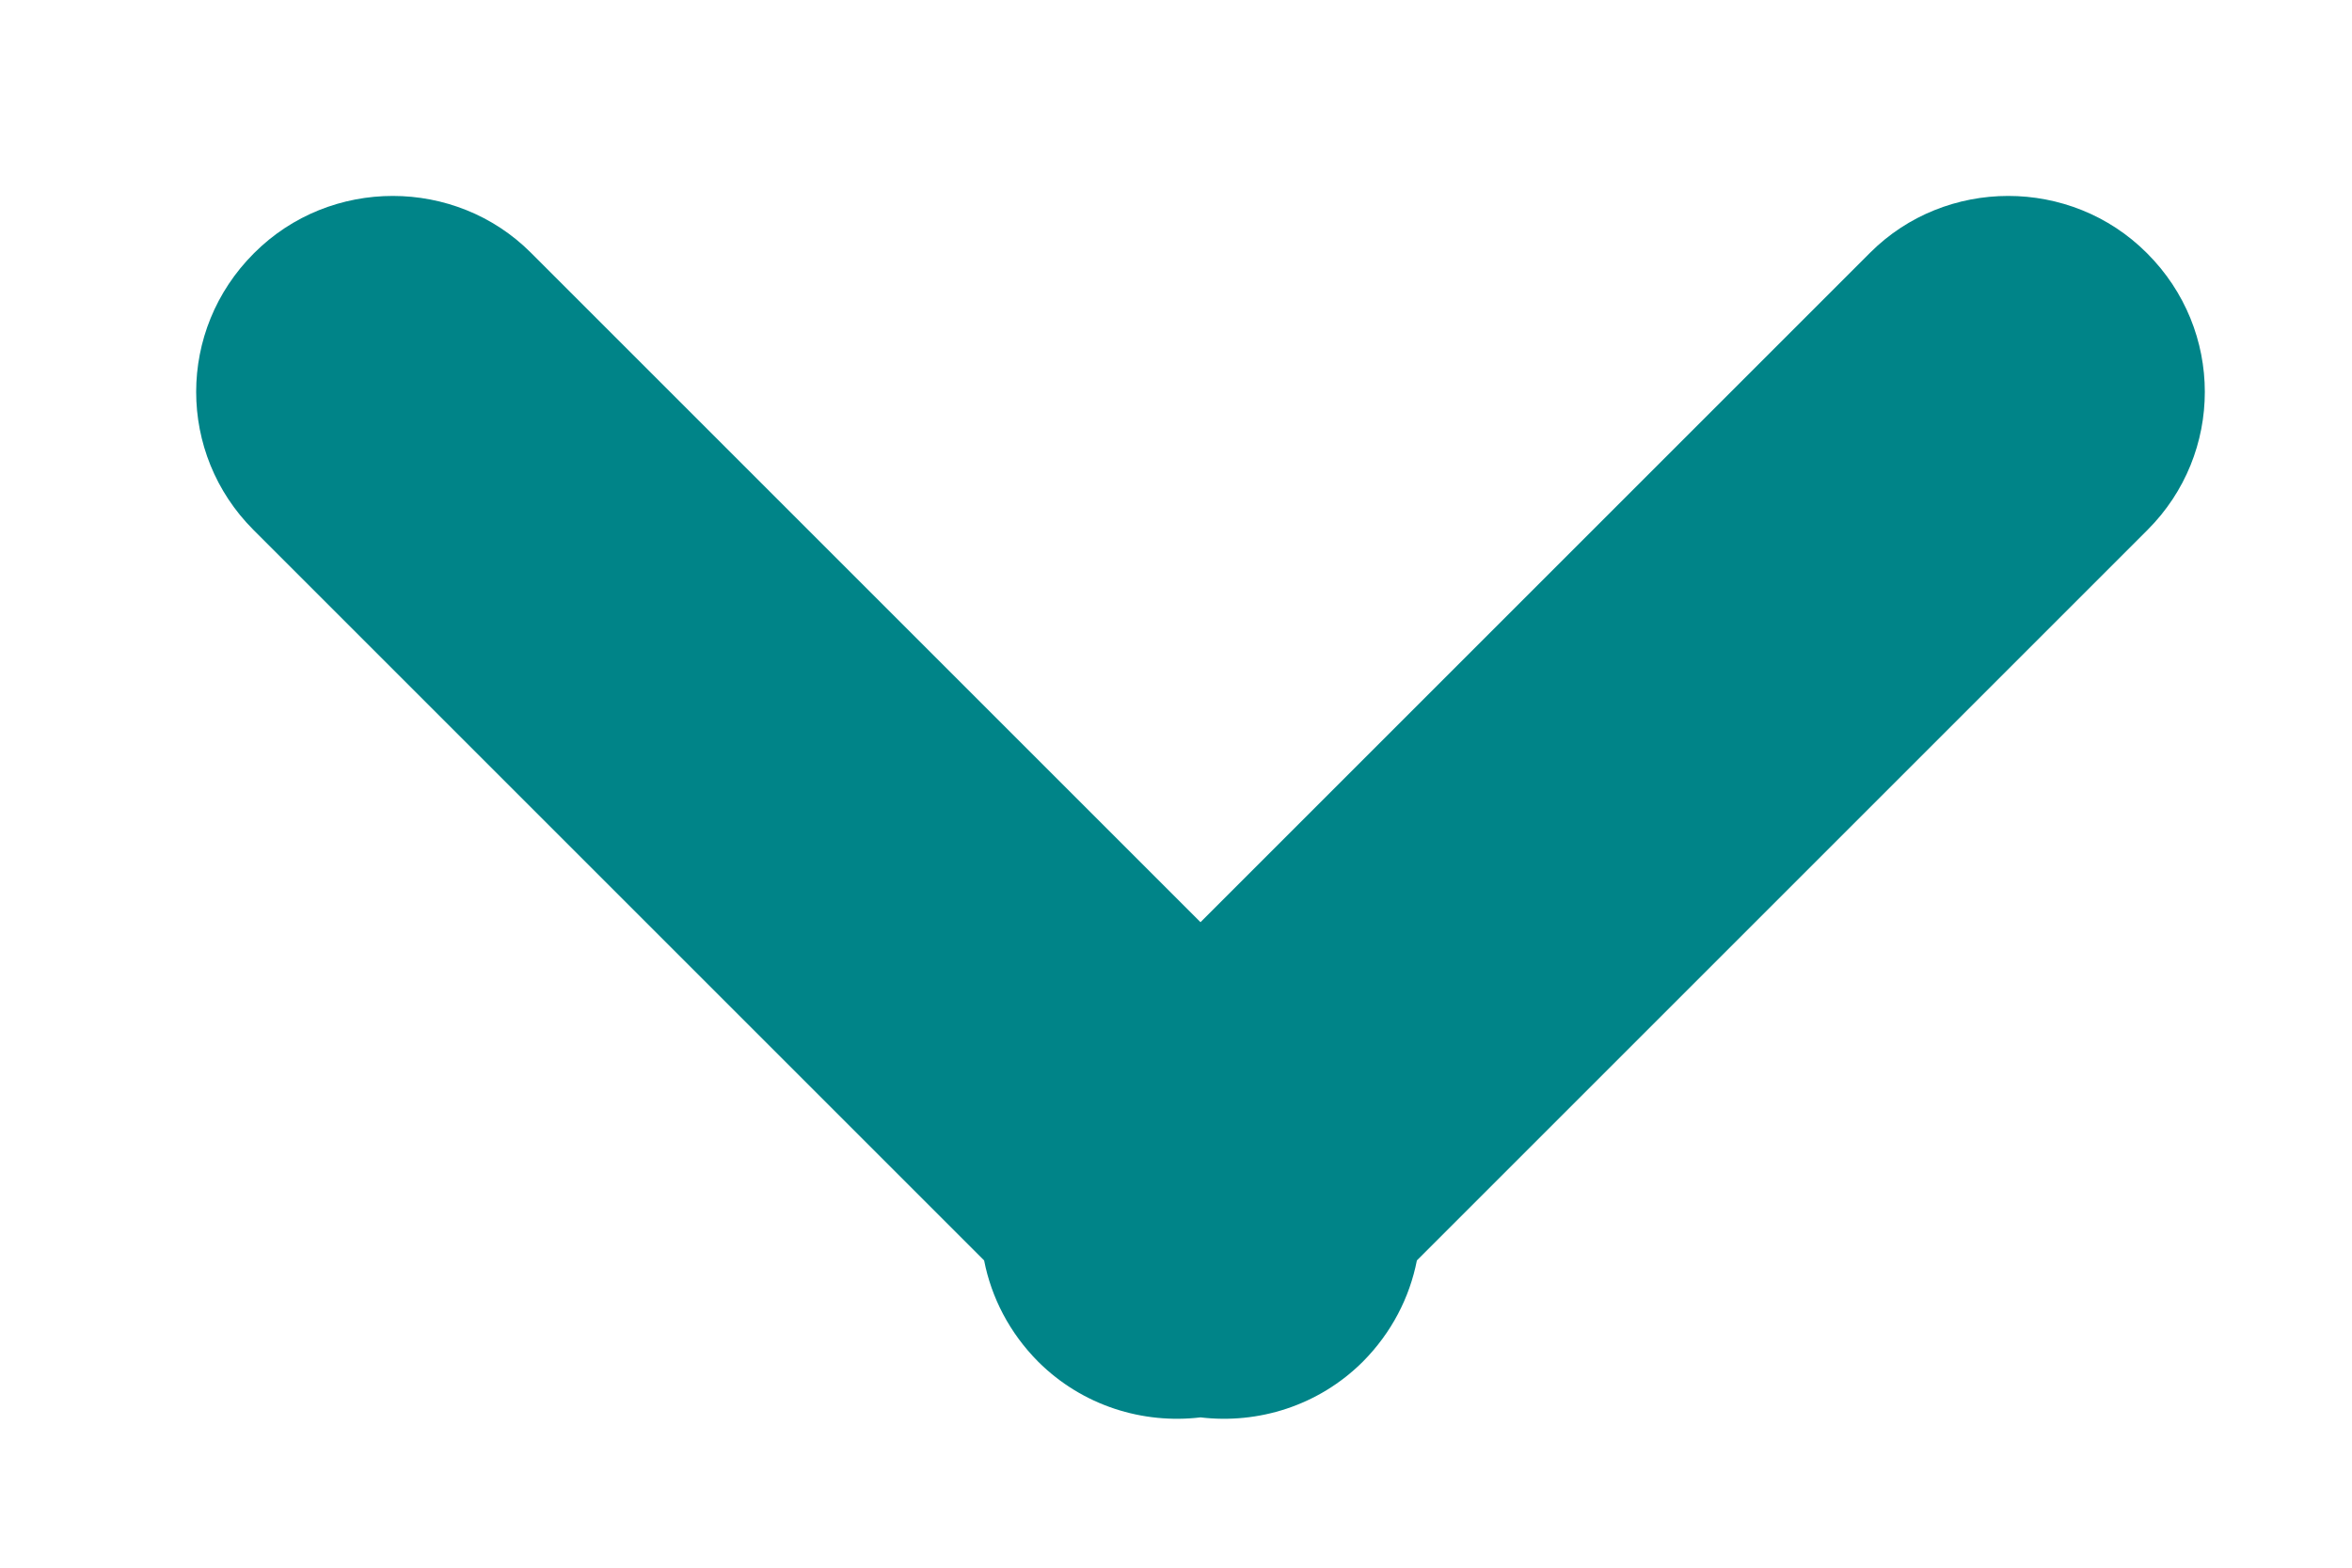
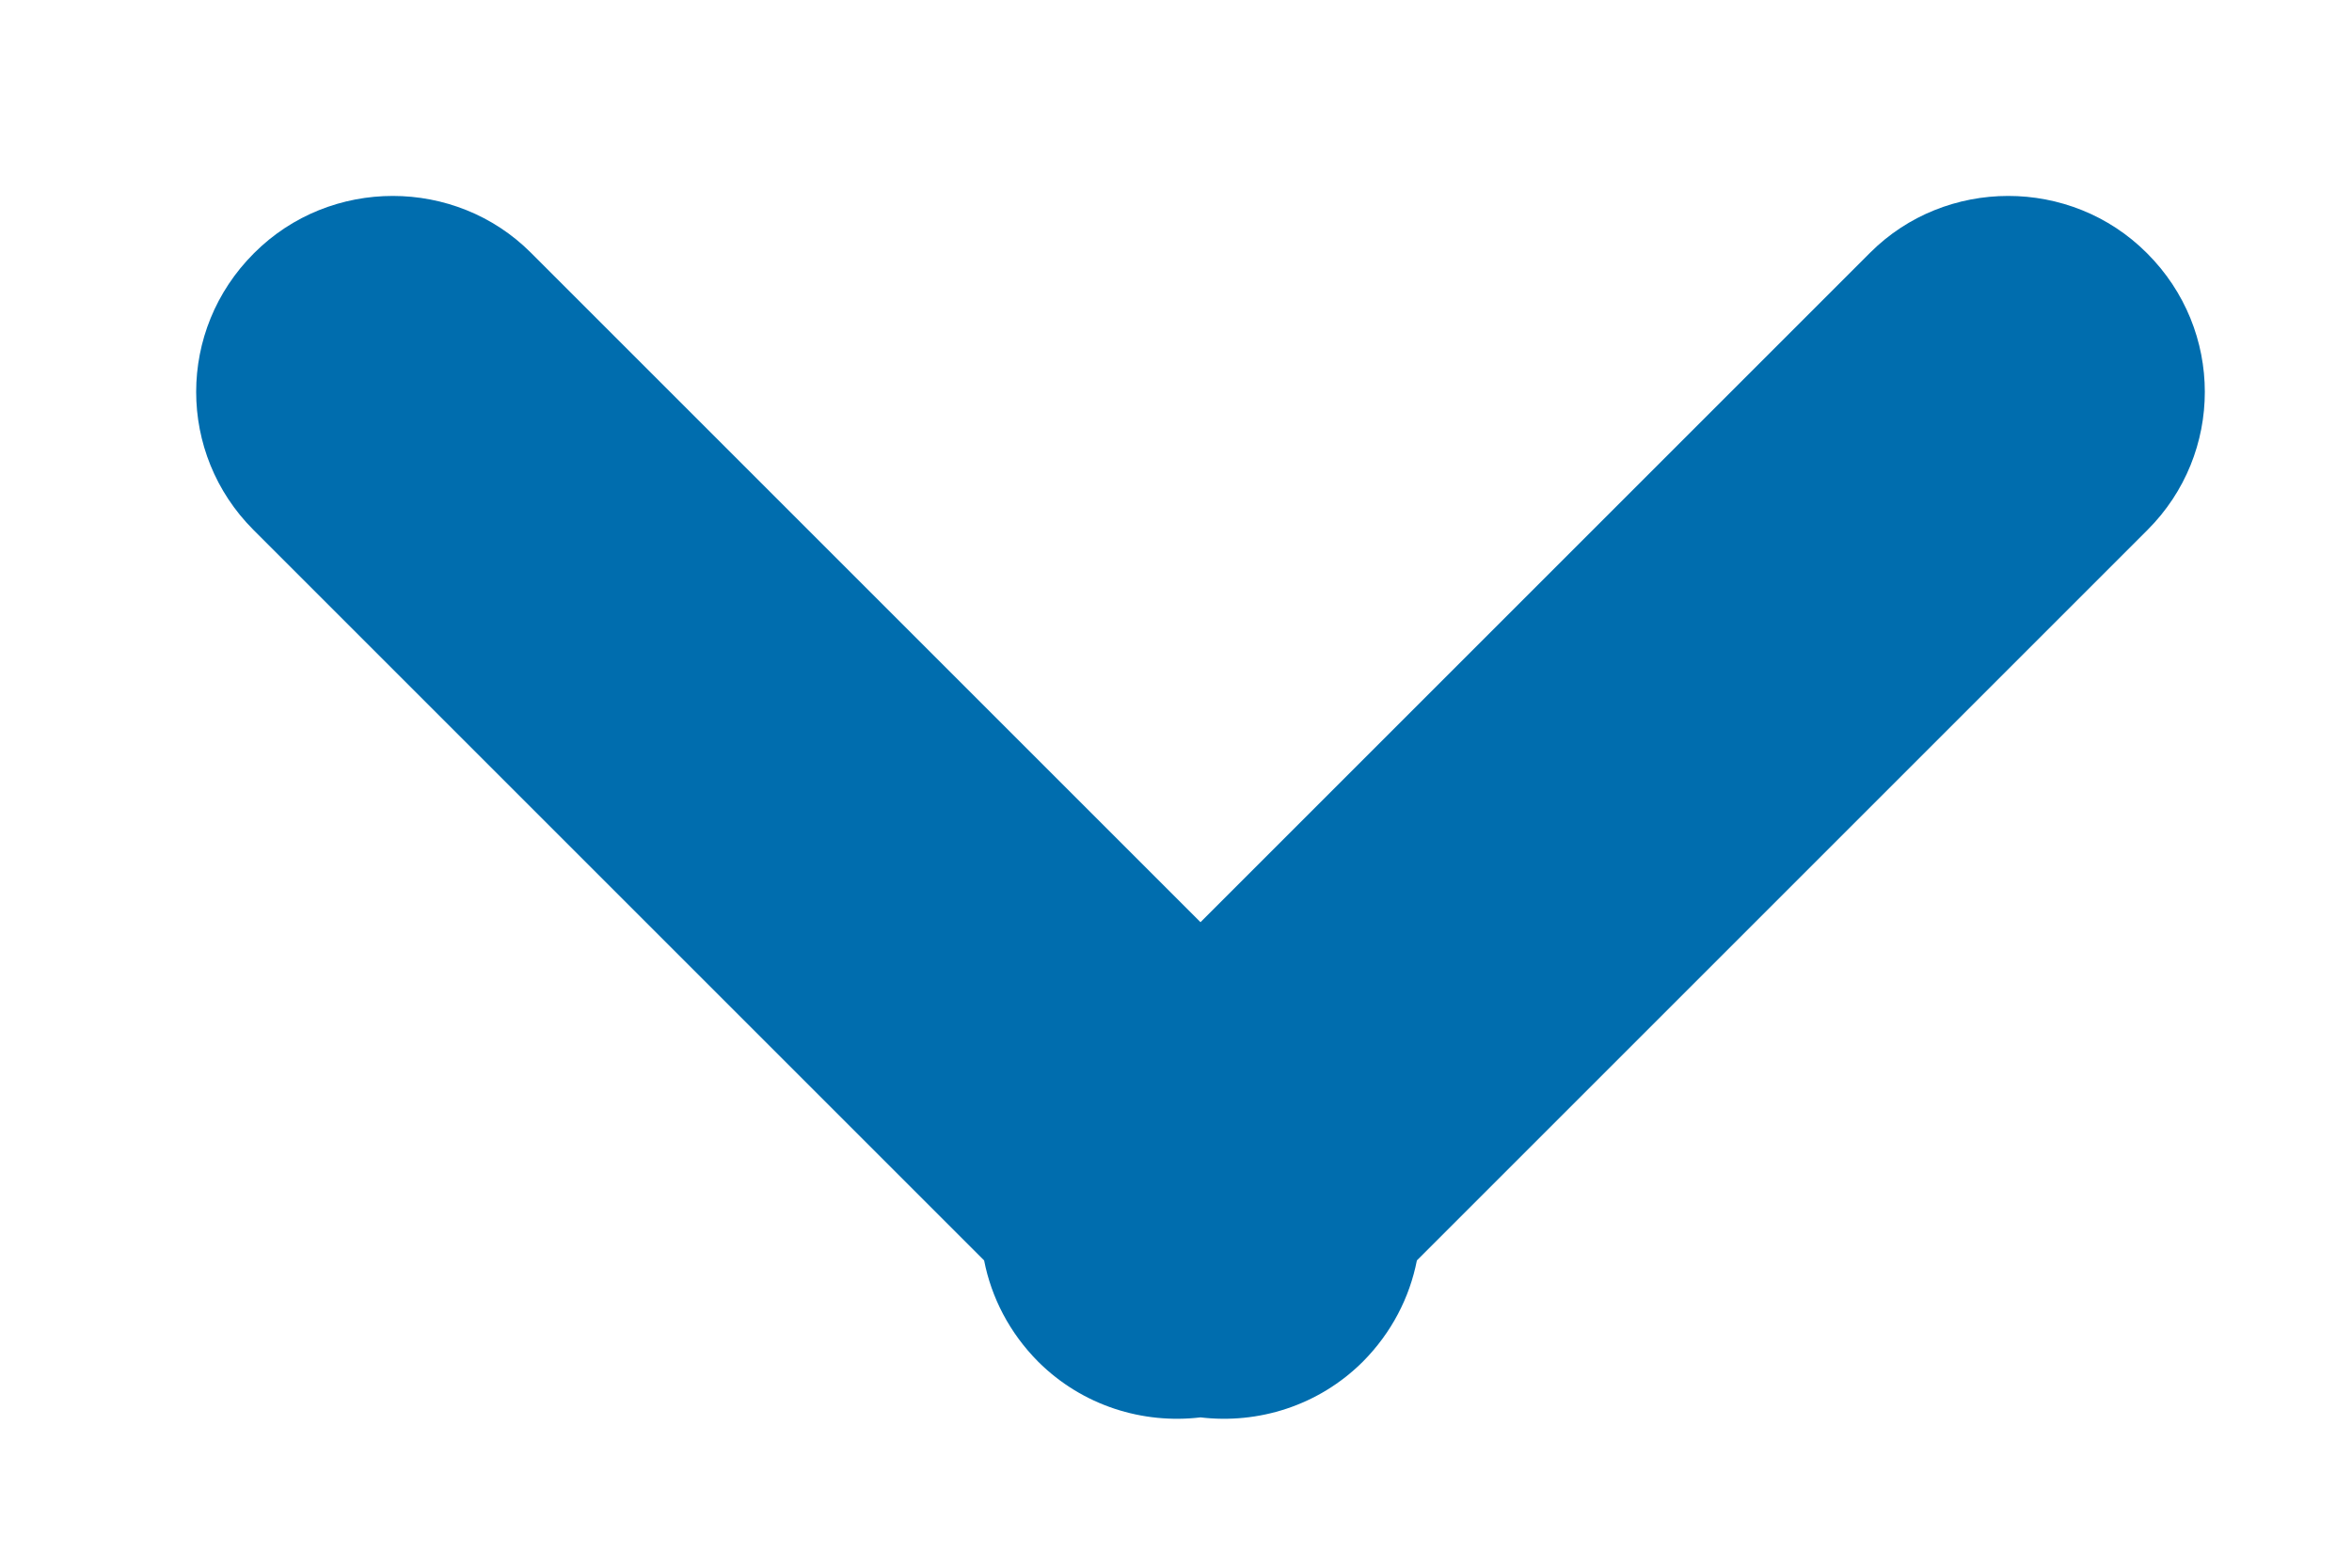
<svg xmlns="http://www.w3.org/2000/svg" width="12px" height="8px" viewBox="0 0 12 8" version="1.1">
  <defs />
  <g id="Page-1" stroke="none" stroke-width="1" fill="none" fill-rule="evenodd">
-     <g id="nav_down_arrow" fill="#008488">
+     <g id="nav_down_arrow" fill="#006DAE">
      <path d="M6.125,4.706 L2.708,1.289 C2.324,0.905 1.686,0.901 1.296,1.292 C0.902,1.685 0.904,2.315 1.293,2.704 L5.021,6.432 C5.058,6.621 5.15,6.801 5.297,6.949 C5.523,7.174 5.831,7.268 6.125,7.233 C6.419,7.268 6.727,7.174 6.953,6.949 C7.1,6.801 7.192,6.621 7.229,6.432 L10.957,2.704 C11.346,2.315 11.348,1.685 10.954,1.292 C10.564,0.901 9.926,0.905 9.542,1.289 L6.125,4.706 Z" id="Combined-Shape-Copy" />
    </g>
  </g>
</svg>
